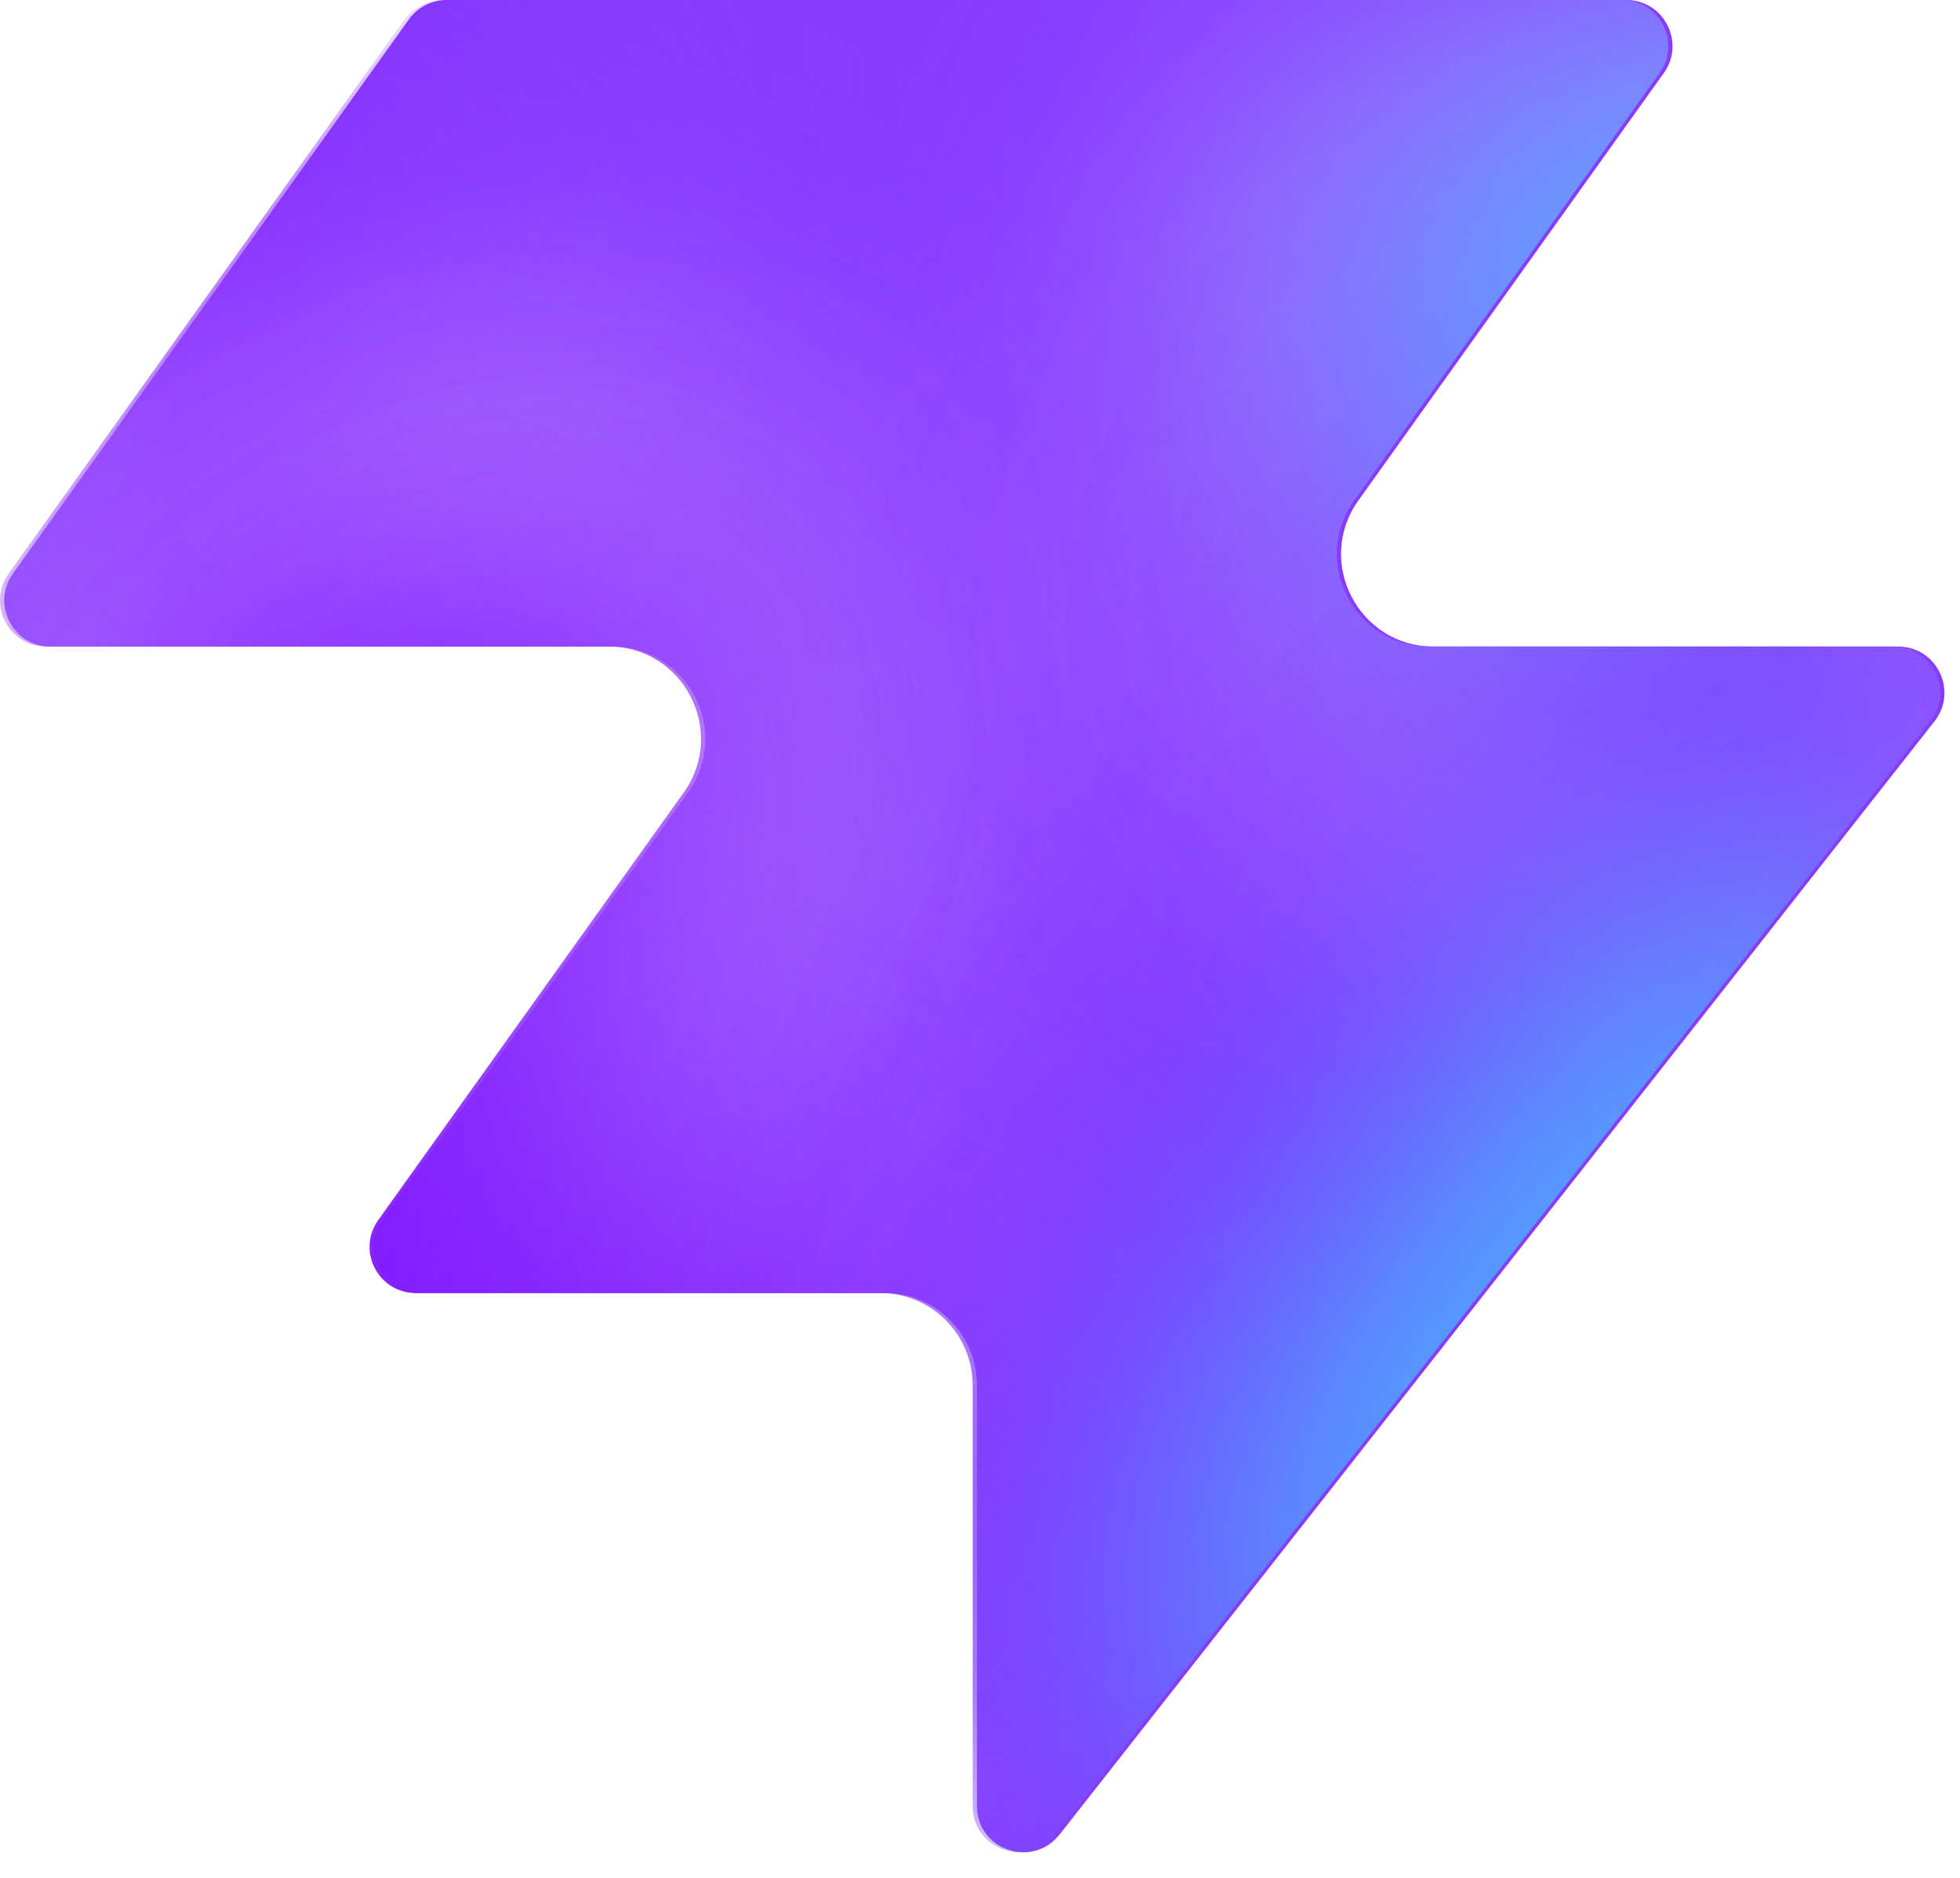
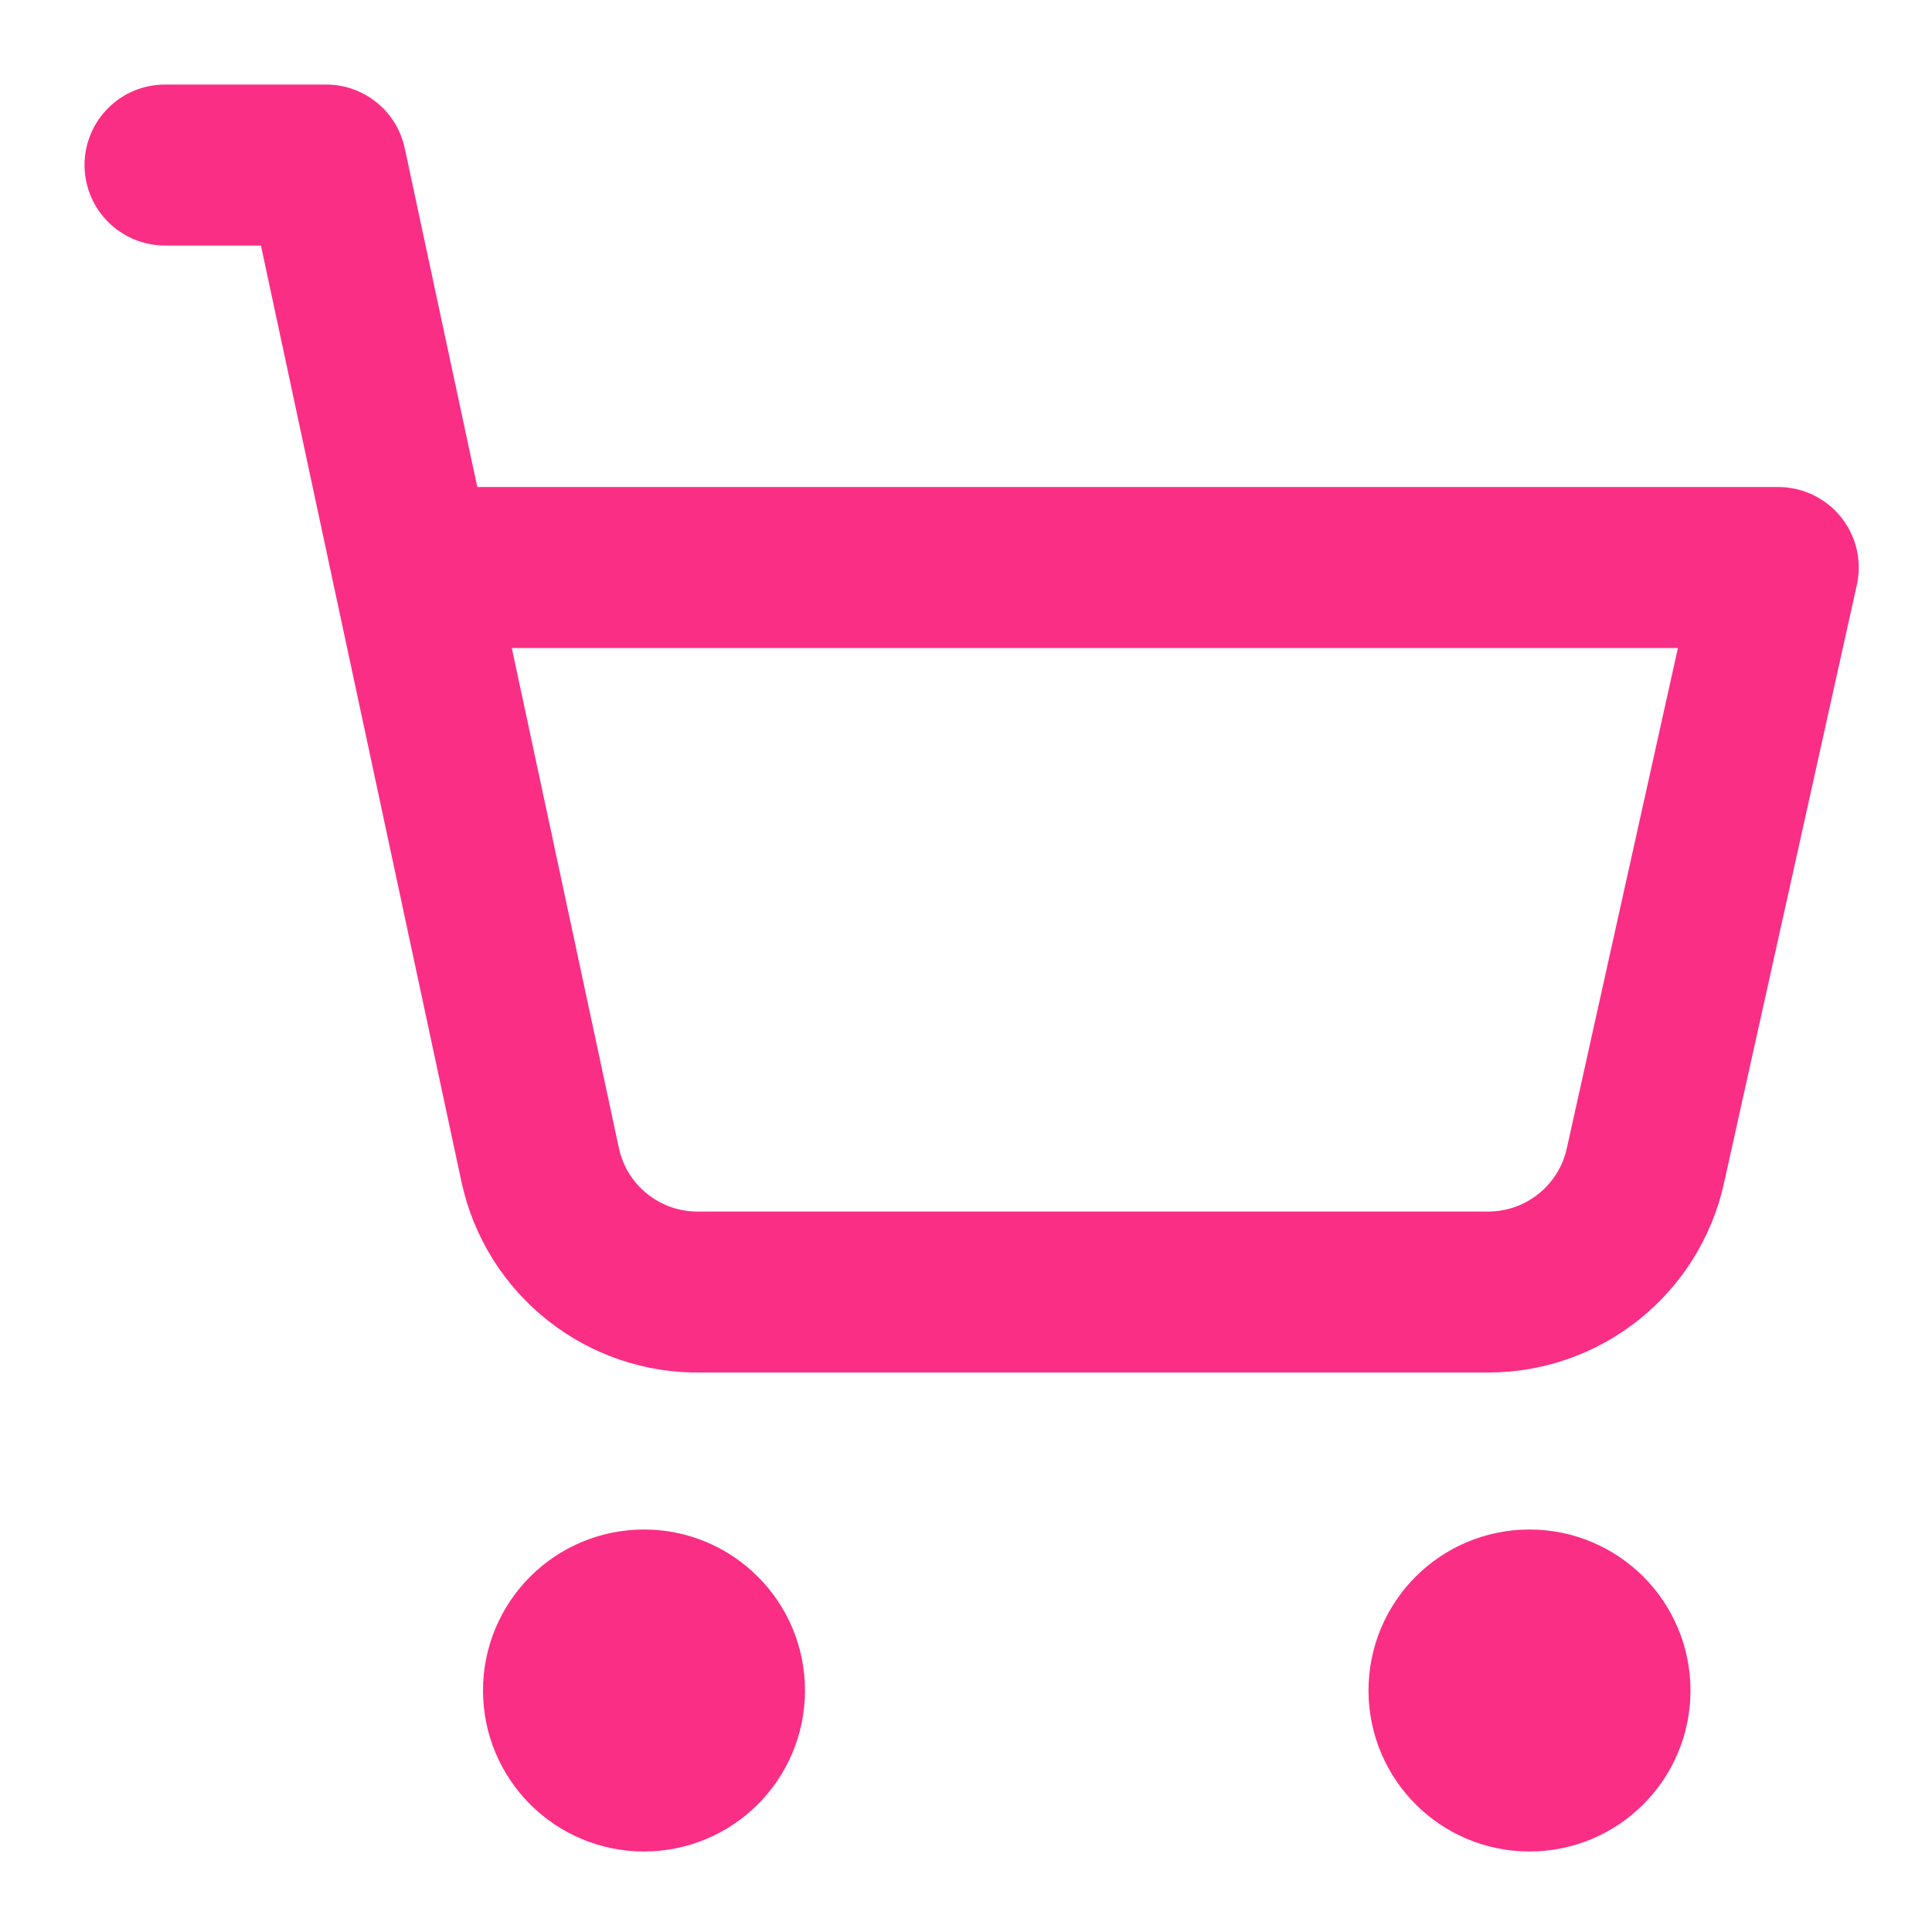
- <svg xmlns="http://www.w3.org/2000/svg" width="48" height="46" fill="none" viewBox="0 0 48 46">
-   <path fill="#863bff" d="M25.946 44.938c-.664.845-2.021.375-2.021-.698V33.937a2.26 2.26 0 0 0-2.262-2.262H10.287c-.92 0-1.456-1.04-.92-1.788l7.48-10.471c1.07-1.497 0-3.578-1.842-3.578H1.237c-.92 0-1.456-1.04-.92-1.788L10.013.474c.214-.297.556-.474.92-.474h28.894c.92 0 1.456 1.04.92 1.788l-7.48 10.471c-1.07 1.498 0 3.579 1.842 3.579h11.377c.943 0 1.473 1.088.89 1.83L25.947 44.94z" style="fill:#863bff;fill:color(display-p3 .525 .23 1);fill-opacity:1" />
-   <mask id="a" width="48" height="46" x="0" y="0" maskUnits="userSpaceOnUse" style="mask-type:alpha">
-     <path fill="#000" d="M25.842 44.938c-.664.844-2.021.375-2.021-.698V33.937a2.26 2.26 0 0 0-2.262-2.262H10.183c-.92 0-1.456-1.04-.92-1.788l7.48-10.471c1.07-1.498 0-3.579-1.842-3.579H1.133c-.92 0-1.456-1.04-.92-1.787L9.91.473c.214-.297.556-.474.92-.474h28.894c.92 0 1.456 1.04.92 1.788l-7.48 10.471c-1.07 1.498 0 3.578 1.842 3.578h11.377c.943 0 1.473 1.088.89 1.832L25.843 44.94z" style="fill:#000;fill-opacity:1" />
-   </mask>
-   <g mask="url(#a)">
-     <g filter="url(#b)">
-       <ellipse cx="5.508" cy="14.704" fill="#ede6ff" rx="5.508" ry="14.704" style="fill:#ede6ff;fill:color(display-p3 .927 .903 1);fill-opacity:1" transform="matrix(.00324 1 1 -.00324 -4.47 31.516)" />
-     </g>
-     <g filter="url(#c)">
-       <ellipse cx="10.399" cy="29.851" fill="#ede6ff" rx="10.399" ry="29.851" style="fill:#ede6ff;fill:color(display-p3 .927 .903 1);fill-opacity:1" transform="matrix(.00324 1 1 -.00324 -39.328 7.883)" />
-     </g>
-     <g filter="url(#d)">
-       <ellipse cx="5.508" cy="30.487" fill="#7e14ff" rx="5.508" ry="30.487" style="fill:#7e14ff;fill:color(display-p3 .492 .077 1);fill-opacity:1" transform="rotate(89.814 -25.913 -14.639)scale(1 -1)" />
-     </g>
-     <g filter="url(#e)">
-       <ellipse cx="5.508" cy="30.599" fill="#7e14ff" rx="5.508" ry="30.599" style="fill:#7e14ff;fill:color(display-p3 .492 .077 1);fill-opacity:1" transform="rotate(89.814 -32.644 -3.334)scale(1 -1)" />
-     </g>
-     <g filter="url(#f)">
-       <ellipse cx="5.508" cy="30.599" fill="#7e14ff" rx="5.508" ry="30.599" style="fill:#7e14ff;fill:color(display-p3 .492 .077 1);fill-opacity:1" transform="matrix(.00324 1 1 -.00324 -34.34 30.47)" />
-     </g>
-     <g filter="url(#g)">
-       <ellipse cx="14.072" cy="22.078" fill="#ede6ff" rx="14.072" ry="22.078" style="fill:#ede6ff;fill:color(display-p3 .927 .903 1);fill-opacity:1" transform="rotate(93.35 24.506 48.493)scale(-1 1)" />
-     </g>
-     <g filter="url(#h)">
-       <ellipse cx="3.47" cy="21.501" fill="#7e14ff" rx="3.47" ry="21.501" style="fill:#7e14ff;fill:color(display-p3 .492 .077 1);fill-opacity:1" transform="rotate(89.009 28.708 47.59)scale(-1 1)" />
-     </g>
-     <g filter="url(#i)">
-       <ellipse cx="3.47" cy="21.501" fill="#7e14ff" rx="3.47" ry="21.501" style="fill:#7e14ff;fill:color(display-p3 .492 .077 1);fill-opacity:1" transform="rotate(89.009 28.708 47.59)scale(-1 1)" />
-     </g>
-     <g filter="url(#j)">
-       <ellipse cx=".387" cy="8.972" fill="#7e14ff" rx="4.407" ry="29.108" style="fill:#7e14ff;fill:color(display-p3 .492 .077 1);fill-opacity:1" transform="rotate(39.51 .387 8.972)" />
-     </g>
-     <g filter="url(#k)">
-       <ellipse cx="47.523" cy="-6.092" fill="#7e14ff" rx="4.407" ry="29.108" style="fill:#7e14ff;fill:color(display-p3 .492 .077 1);fill-opacity:1" transform="rotate(37.892 47.523 -6.092)" />
-     </g>
-     <g filter="url(#l)">
-       <ellipse cx="41.412" cy="6.333" fill="#47bfff" rx="5.971" ry="9.665" style="fill:#47bfff;fill:color(display-p3 .28 .748 1);fill-opacity:1" transform="rotate(37.892 41.412 6.333)" />
-     </g>
-     <g filter="url(#m)">
-       <ellipse cx="-1.879" cy="38.332" fill="#7e14ff" rx="4.407" ry="29.108" style="fill:#7e14ff;fill:color(display-p3 .492 .077 1);fill-opacity:1" transform="rotate(37.892 -1.88 38.332)" />
-     </g>
-     <g filter="url(#n)">
-       <ellipse cx="-1.879" cy="38.332" fill="#7e14ff" rx="4.407" ry="29.108" style="fill:#7e14ff;fill:color(display-p3 .492 .077 1);fill-opacity:1" transform="rotate(37.892 -1.88 38.332)" />
-     </g>
-     <g filter="url(#o)">
-       <ellipse cx="35.651" cy="29.907" fill="#7e14ff" rx="4.407" ry="29.108" style="fill:#7e14ff;fill:color(display-p3 .492 .077 1);fill-opacity:1" transform="rotate(37.892 35.651 29.907)" />
-     </g>
-     <g filter="url(#p)">
-       <ellipse cx="38.418" cy="32.4" fill="#47bfff" rx="5.971" ry="15.297" style="fill:#47bfff;fill:color(display-p3 .28 .748 1);fill-opacity:1" transform="rotate(37.892 38.418 32.4)" />
-     </g>
-   </g>
-   <defs>
-     <filter id="b" width="60.045" height="41.654" x="-19.77" y="16.149" color-interpolation-filters="sRGB" filterUnits="userSpaceOnUse">
-       <feFlood flood-opacity="0" result="BackgroundImageFix" />
-       <feBlend in="SourceGraphic" in2="BackgroundImageFix" result="shape" />
-       <feGaussianBlur result="effect1_foregroundBlur_2002_17158" stdDeviation="7.659" />
-     </filter>
-     <filter id="c" width="90.34" height="51.437" x="-54.613" y="-7.533" color-interpolation-filters="sRGB" filterUnits="userSpaceOnUse">
-       <feFlood flood-opacity="0" result="BackgroundImageFix" />
-       <feBlend in="SourceGraphic" in2="BackgroundImageFix" result="shape" />
-       <feGaussianBlur result="effect1_foregroundBlur_2002_17158" stdDeviation="7.659" />
-     </filter>
-     <filter id="d" width="79.355" height="29.4" x="-49.64" y="2.03" color-interpolation-filters="sRGB" filterUnits="userSpaceOnUse">
-       <feFlood flood-opacity="0" result="BackgroundImageFix" />
-       <feBlend in="SourceGraphic" in2="BackgroundImageFix" result="shape" />
-       <feGaussianBlur result="effect1_foregroundBlur_2002_17158" stdDeviation="4.596" />
-     </filter>
-     <filter id="e" width="79.579" height="29.4" x="-45.045" y="20.029" color-interpolation-filters="sRGB" filterUnits="userSpaceOnUse">
-       <feFlood flood-opacity="0" result="BackgroundImageFix" />
-       <feBlend in="SourceGraphic" in2="BackgroundImageFix" result="shape" />
-       <feGaussianBlur result="effect1_foregroundBlur_2002_17158" stdDeviation="4.596" />
-     </filter>
-     <filter id="f" width="79.579" height="29.4" x="-43.513" y="21.178" color-interpolation-filters="sRGB" filterUnits="userSpaceOnUse">
-       <feFlood flood-opacity="0" result="BackgroundImageFix" />
-       <feBlend in="SourceGraphic" in2="BackgroundImageFix" result="shape" />
-       <feGaussianBlur result="effect1_foregroundBlur_2002_17158" stdDeviation="4.596" />
-     </filter>
-     <filter id="g" width="74.749" height="58.852" x="15.756" y="-17.901" color-interpolation-filters="sRGB" filterUnits="userSpaceOnUse">
-       <feFlood flood-opacity="0" result="BackgroundImageFix" />
-       <feBlend in="SourceGraphic" in2="BackgroundImageFix" result="shape" />
-       <feGaussianBlur result="effect1_foregroundBlur_2002_17158" stdDeviation="7.659" />
-     </filter>
-     <filter id="h" width="61.377" height="25.362" x="23.548" y="2.284" color-interpolation-filters="sRGB" filterUnits="userSpaceOnUse">
-       <feFlood flood-opacity="0" result="BackgroundImageFix" />
-       <feBlend in="SourceGraphic" in2="BackgroundImageFix" result="shape" />
-       <feGaussianBlur result="effect1_foregroundBlur_2002_17158" stdDeviation="4.596" />
-     </filter>
-     <filter id="i" width="61.377" height="25.362" x="23.548" y="2.284" color-interpolation-filters="sRGB" filterUnits="userSpaceOnUse">
-       <feFlood flood-opacity="0" result="BackgroundImageFix" />
-       <feBlend in="SourceGraphic" in2="BackgroundImageFix" result="shape" />
-       <feGaussianBlur result="effect1_foregroundBlur_2002_17158" stdDeviation="4.596" />
-     </filter>
-     <filter id="j" width="56.045" height="63.649" x="-27.636" y="-22.853" color-interpolation-filters="sRGB" filterUnits="userSpaceOnUse">
-       <feFlood flood-opacity="0" result="BackgroundImageFix" />
-       <feBlend in="SourceGraphic" in2="BackgroundImageFix" result="shape" />
-       <feGaussianBlur result="effect1_foregroundBlur_2002_17158" stdDeviation="4.596" />
-     </filter>
-     <filter id="k" width="54.814" height="64.646" x="20.116" y="-38.415" color-interpolation-filters="sRGB" filterUnits="userSpaceOnUse">
-       <feFlood flood-opacity="0" result="BackgroundImageFix" />
-       <feBlend in="SourceGraphic" in2="BackgroundImageFix" result="shape" />
-       <feGaussianBlur result="effect1_foregroundBlur_2002_17158" stdDeviation="4.596" />
-     </filter>
-     <filter id="l" width="33.541" height="35.313" x="24.641" y="-11.323" color-interpolation-filters="sRGB" filterUnits="userSpaceOnUse">
-       <feFlood flood-opacity="0" result="BackgroundImageFix" />
-       <feBlend in="SourceGraphic" in2="BackgroundImageFix" result="shape" />
-       <feGaussianBlur result="effect1_foregroundBlur_2002_17158" stdDeviation="4.596" />
-     </filter>
-     <filter id="m" width="54.814" height="64.646" x="-29.286" y="6.009" color-interpolation-filters="sRGB" filterUnits="userSpaceOnUse">
-       <feFlood flood-opacity="0" result="BackgroundImageFix" />
-       <feBlend in="SourceGraphic" in2="BackgroundImageFix" result="shape" />
-       <feGaussianBlur result="effect1_foregroundBlur_2002_17158" stdDeviation="4.596" />
-     </filter>
-     <filter id="n" width="54.814" height="64.646" x="-29.286" y="6.009" color-interpolation-filters="sRGB" filterUnits="userSpaceOnUse">
-       <feFlood flood-opacity="0" result="BackgroundImageFix" />
-       <feBlend in="SourceGraphic" in2="BackgroundImageFix" result="shape" />
-       <feGaussianBlur result="effect1_foregroundBlur_2002_17158" stdDeviation="4.596" />
-     </filter>
-     <filter id="o" width="54.814" height="64.646" x="8.244" y="-2.416" color-interpolation-filters="sRGB" filterUnits="userSpaceOnUse">
-       <feFlood flood-opacity="0" result="BackgroundImageFix" />
-       <feBlend in="SourceGraphic" in2="BackgroundImageFix" result="shape" />
-       <feGaussianBlur result="effect1_foregroundBlur_2002_17158" stdDeviation="4.596" />
-     </filter>
-     <filter id="p" width="39.409" height="43.623" x="18.713" y="10.588" color-interpolation-filters="sRGB" filterUnits="userSpaceOnUse">
-       <feFlood flood-opacity="0" result="BackgroundImageFix" />
-       <feBlend in="SourceGraphic" in2="BackgroundImageFix" result="shape" />
-       <feGaussianBlur result="effect1_foregroundBlur_2002_17158" stdDeviation="4.596" />
-     </filter>
-   </defs>
+ <svg xmlns="http://www.w3.org/2000/svg" width="24" height="24" viewBox="0 0 24 24" fill="none" stroke="#fb2e86" stroke-width="2" stroke-linecap="round" stroke-linejoin="round" class="lucide lucide-shopping-cart-icon lucide-shopping-cart">
+   <circle cx="8" cy="21" r="1" />
+   <circle cx="19" cy="21" r="1" />
+   <path d="M2.05 2.05h2l2.66 12.42a2 2 0 0 0 2 1.58h9.78a2 2 0 0 0 1.95-1.57l1.65-7.43H5.12" />
</svg>
